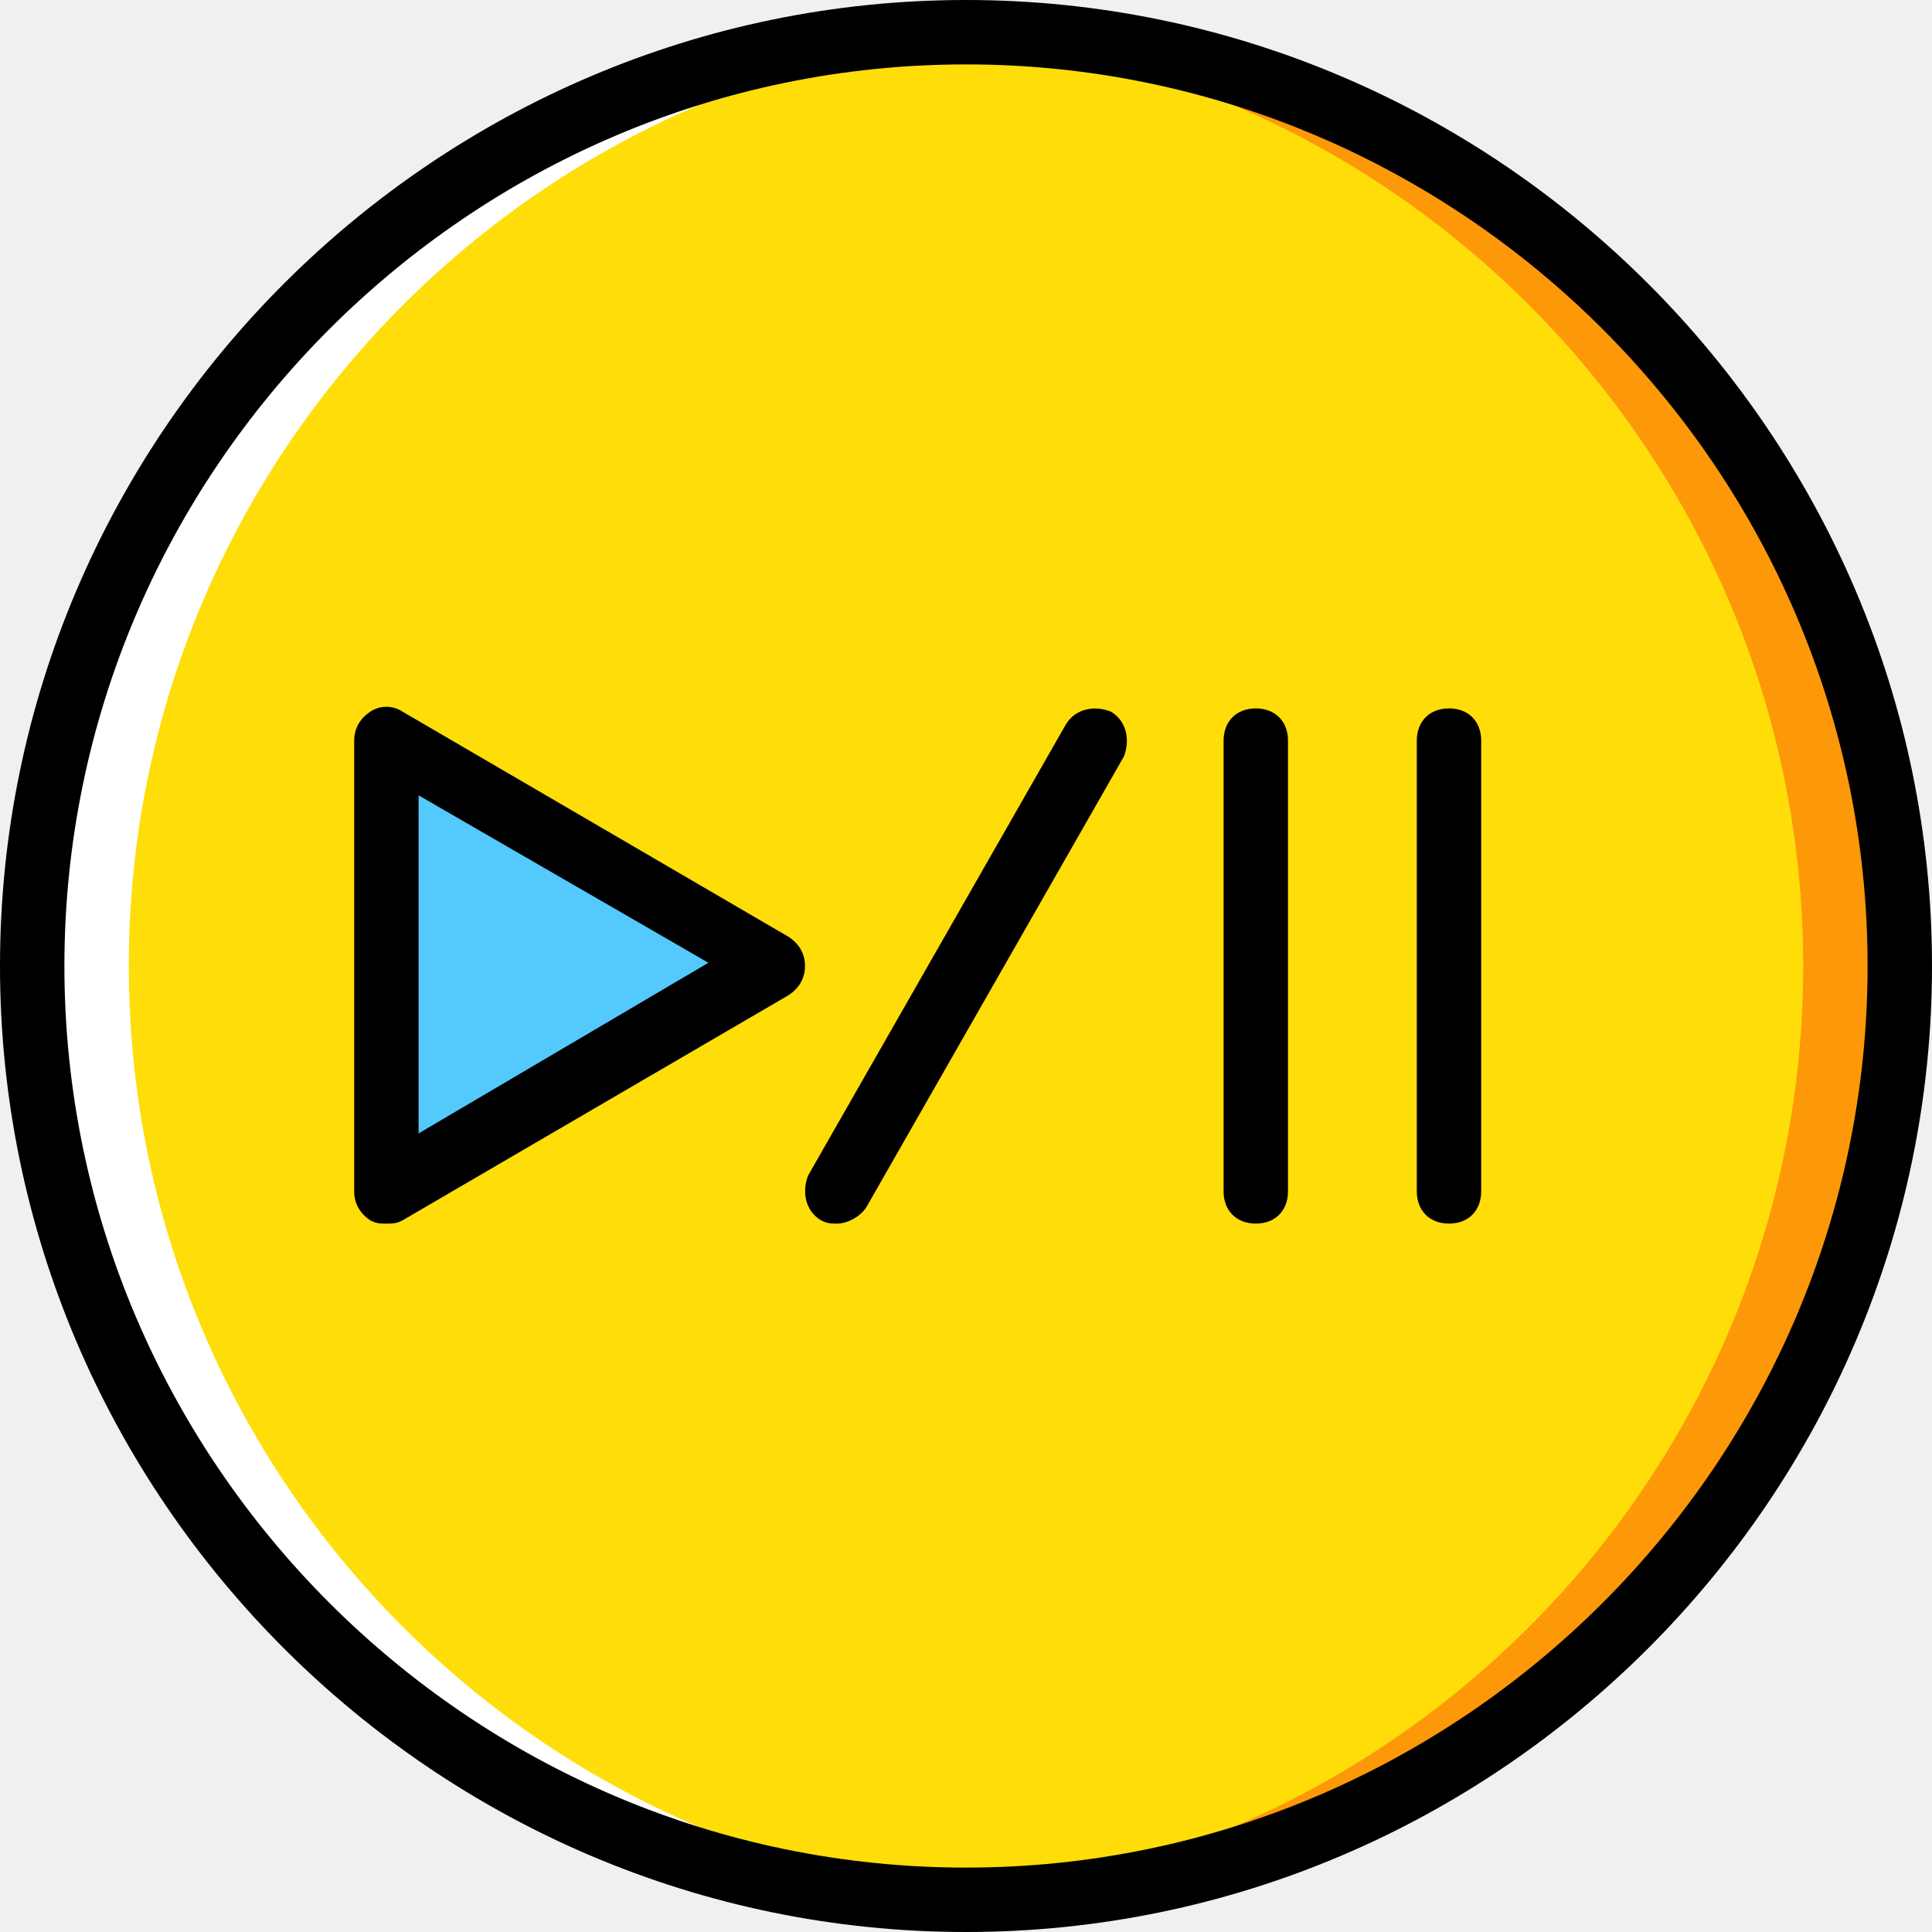
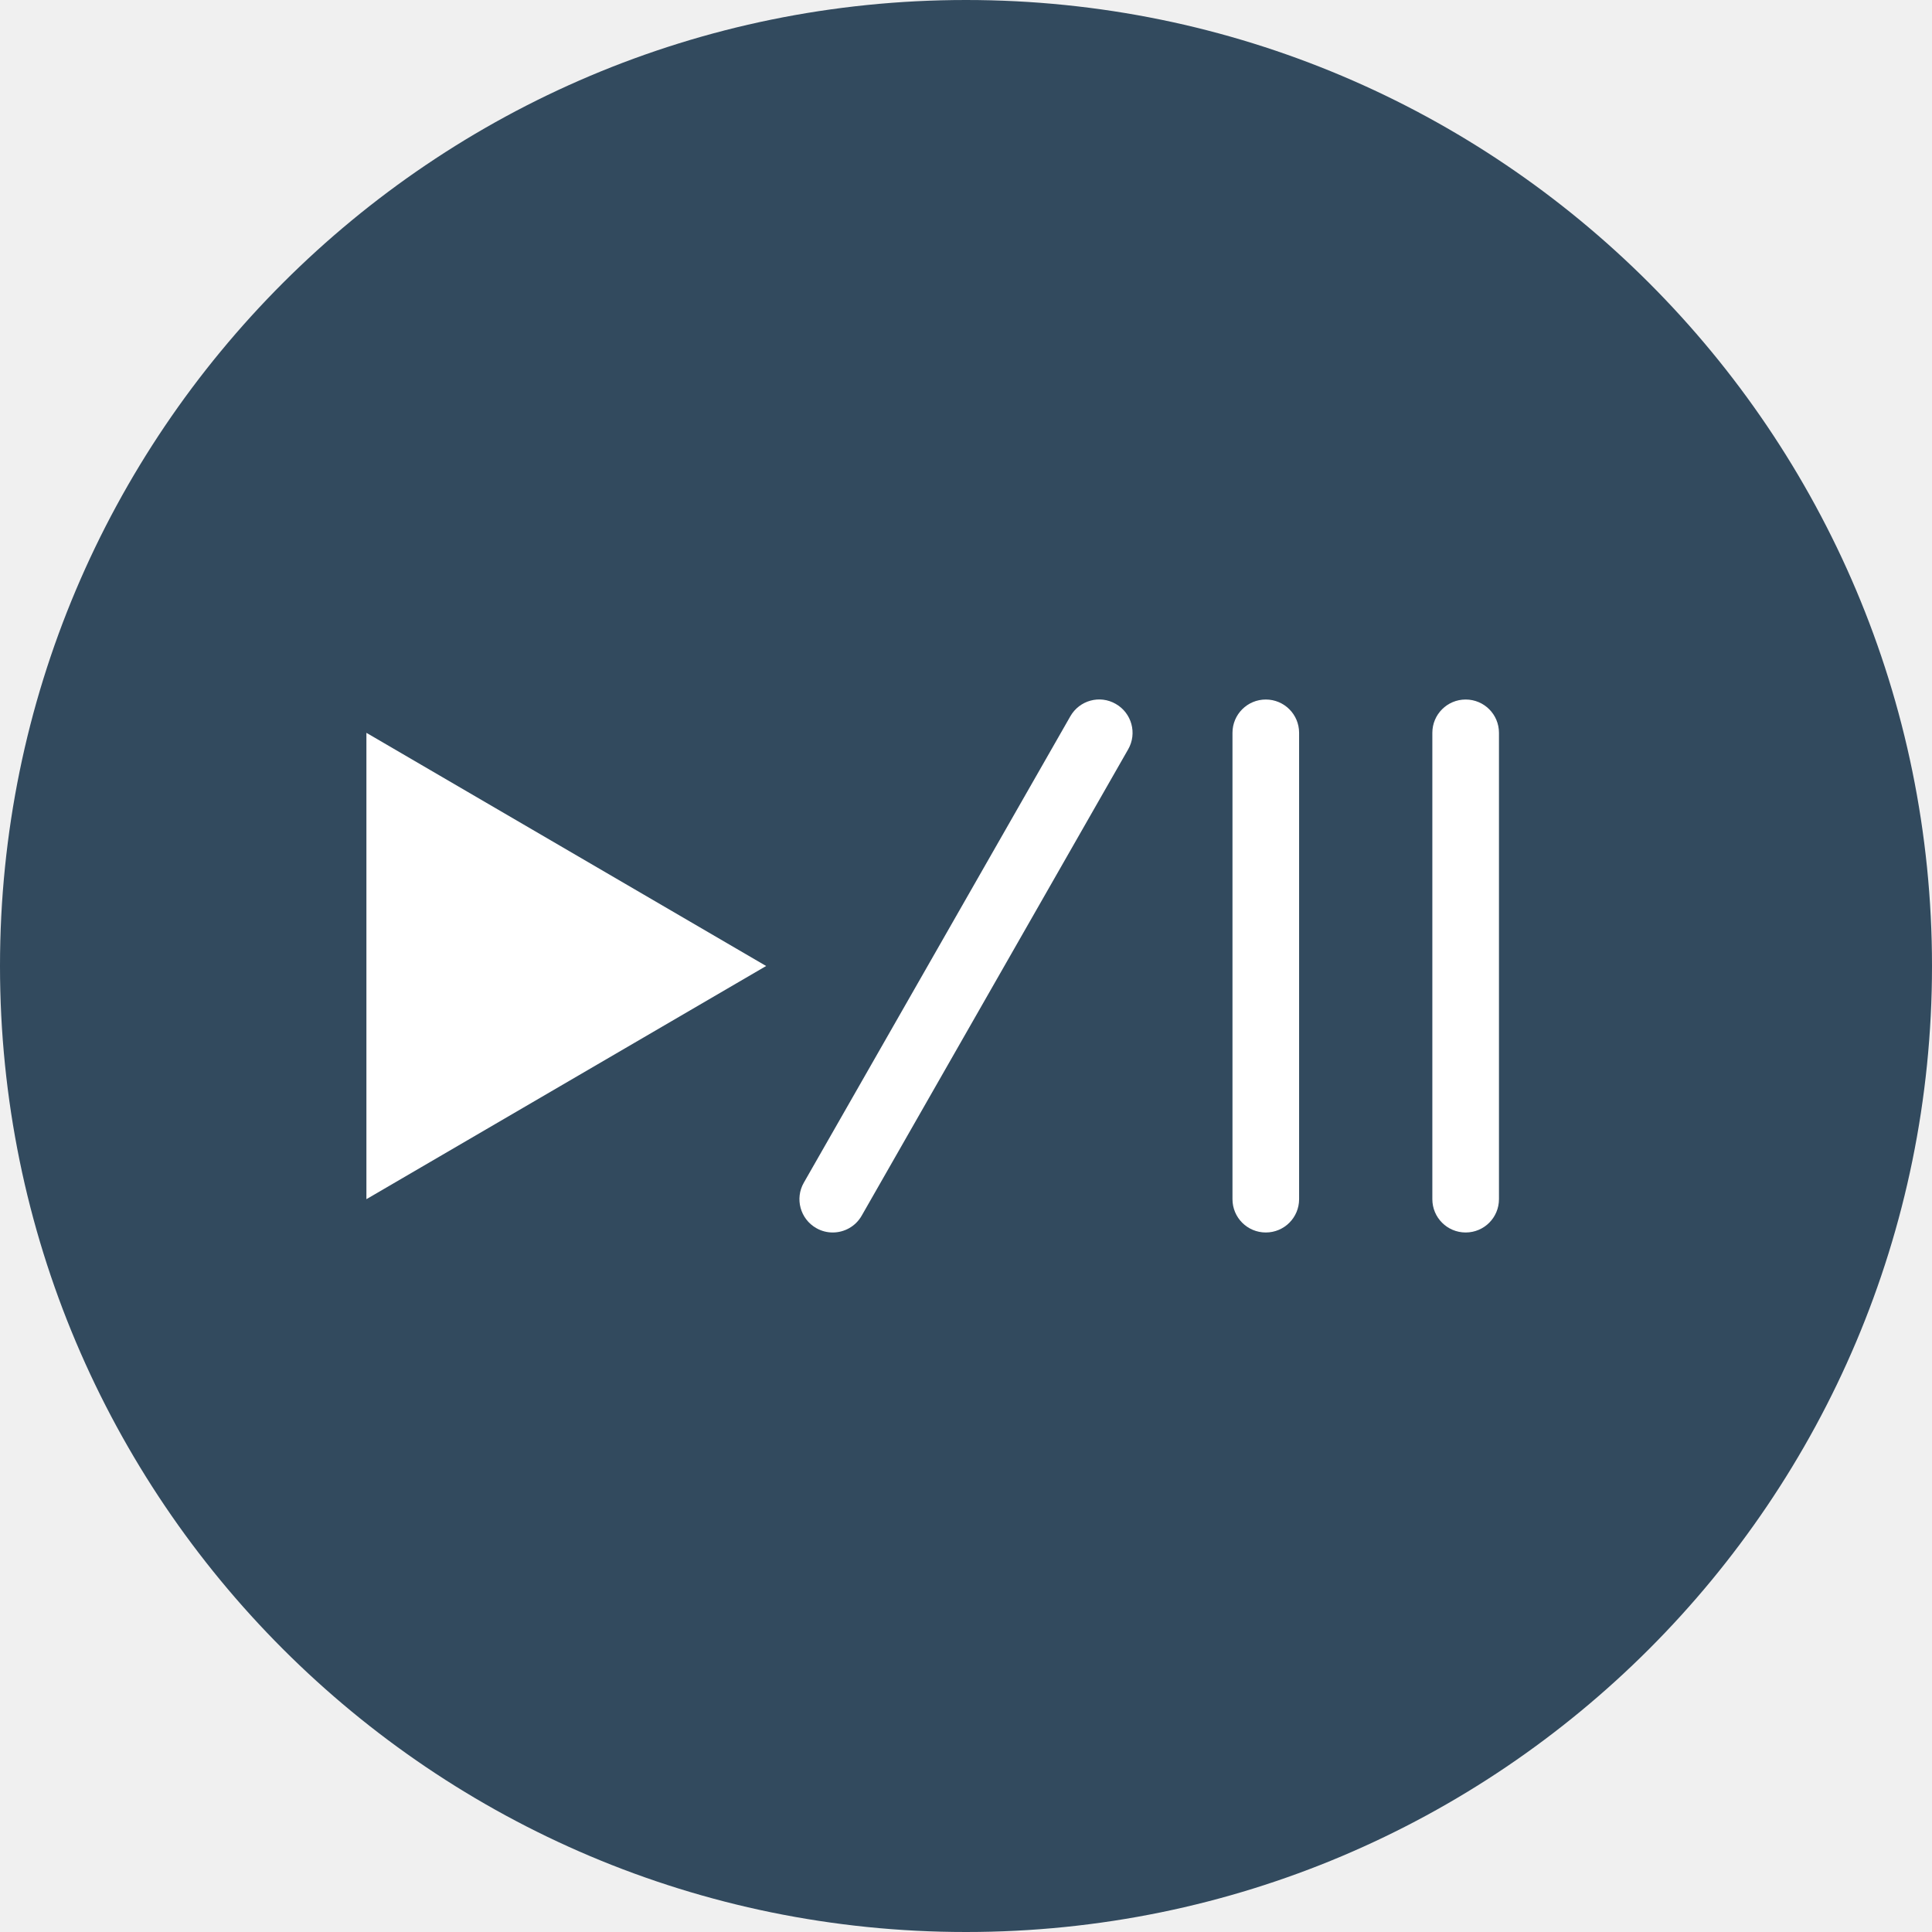
- <svg xmlns="http://www.w3.org/2000/svg" version="1.1" id="Layer_1" x="0px" y="0px" viewBox="0 0 512 512" style="enable-background:new 0 0 512 512;" xml:space="preserve">
-   <g transform="translate(1 1)">
-     <path style="fill:#FFDD09;" d="M502.467,255c0,136.533-110.933,247.467-247.467,247.467S7.533,391.533,7.533,255   S118.467,7.533,255,7.533S502.467,118.467,502.467,255" />
-     <path style="fill:#FD9808;" d="M255,7.533c-4.267,0-8.533,0-12.8,0C372.76,14.36,476.867,122.733,476.867,255   S372.76,495.64,242.2,502.467c4.267,0,8.533,0,12.8,0c136.533,0,247.467-110.933,247.467-247.467S391.533,7.533,255,7.533" />
-     <path style="fill:#FFFFFF;" d="M255,7.533c4.267,0,8.533,0,12.8,0C137.24,14.36,33.133,122.733,33.133,255   S137.24,495.64,267.8,502.467c-4.267,0-8.533,0-12.8,0C118.467,502.467,7.533,391.533,7.533,255S118.467,7.533,255,7.533" />
-     <path d="M255,511C114.2,511-1,395.8-1,255S114.2-1,255-1s256,115.2,256,256S395.8,511,255,511z M255,16.067   C123.587,16.067,16.067,123.587,16.067,255S123.587,493.933,255,493.933S493.933,386.413,493.933,255S386.413,16.067,255,16.067z" />
-     <path d="M331.8,323.267c-5.12,0-8.533-3.413-8.533-8.533V195.267c0-5.12,3.413-8.533,8.533-8.533s8.533,3.413,8.533,8.533v119.467   C340.333,319.853,336.92,323.267,331.8,323.267z" />
-     <path d="M383,323.267c-5.12,0-8.533-3.413-8.533-8.533V195.267c0-5.12,3.413-8.533,8.533-8.533c5.12,0,8.533,3.413,8.533,8.533   v119.467C391.533,319.853,388.12,323.267,383,323.267z" />
-     <path d="M220.867,323.267c-1.707,0-2.56,0-4.267-0.853c-4.267-2.56-5.12-7.68-3.413-11.947L281.453,191   c2.56-4.267,7.68-5.12,11.947-3.413c4.267,2.56,5.12,7.68,3.413,11.947L228.547,319C226.84,321.56,223.427,323.267,220.867,323.267   z" />
-     <polygon style="fill:#54C9FD;" points="203.8,255 101.4,314.733 101.4,195.267  " />
-     <path d="M101.4,323.267c-1.707,0-2.56,0-4.267-0.853c-2.56-1.707-4.267-4.267-4.267-7.68V195.267c0-3.413,1.707-5.973,4.267-7.68   c2.56-1.707,5.973-1.707,8.533,0l102.4,59.733c2.56,1.707,4.267,4.267,4.267,7.68c0,3.413-1.707,5.973-4.267,7.68l-102.4,59.733   C103.96,323.267,103.107,323.267,101.4,323.267z M109.933,209.773v89.6l76.8-45.227L109.933,209.773z" />
+ <svg xmlns="http://www.w3.org/2000/svg" version="1.1" id="Layer_1" x="0px" y="0px" viewBox="0 0 512 512" style="enable-background:new 0 0 512 512;" xml:space="preserve" width="512px" height="512px" class="">
+   <g>
+     <g>
+       <path style="fill:#324A5E" d="M512,256c0,141.383-114.617,256-256,256S0,397.383,0,256S114.617,0,256,0S512,114.617,512,256" data-original="#41965B" class="active-path" data-old_color="#324a5e" />
+       <g>
+         <path style="fill:#FFFFFF" d="M335.448,326.621c-4.882,0-8.828-3.946-8.828-8.828V194.207c0-4.882,3.946-8.828,8.828-8.828    c4.882,0,8.828,3.946,8.828,8.828v123.586C344.276,322.675,340.33,326.621,335.448,326.621" data-original="#FFFFFF" class="" data-old_color=" rgb(255, 255, 255)" />
+         <path style="fill:#FFFFFF" d="M388.414,326.621c-4.882,0-8.828-3.946-8.828-8.828V194.207c0-4.882,3.946-8.828,8.828-8.828    c4.882,0,8.828,3.946,8.828,8.828v123.586C397.241,322.675,393.295,326.621,388.414,326.621" data-original="#FFFFFF" class="" data-old_color=" rgb(255, 255, 255)" />
+         <path style="fill:#FFFFFF" d="M220.681,326.621c-1.483,0-2.993-0.371-4.37-1.165c-4.237-2.419-5.711-7.812-3.284-12.041    l70.621-123.586c2.41-4.237,7.804-5.738,12.041-3.284c4.237,2.419,5.711,7.812,3.284,12.041l-70.621,123.586    C226.728,325.023,223.753,326.621,220.681,326.621" data-original="#FFFFFF" class="" data-old_color=" rgb(255, 255, 255)" />
+         <polygon style="fill:#FFFFFF" points="203.034,256 97.103,317.793 97.103,194.207   " data-original="#FFFFFF" class="" data-old_color=" rgb(255, 255, 255)" />
+       </g>
+     </g>
  </g>
</svg>
